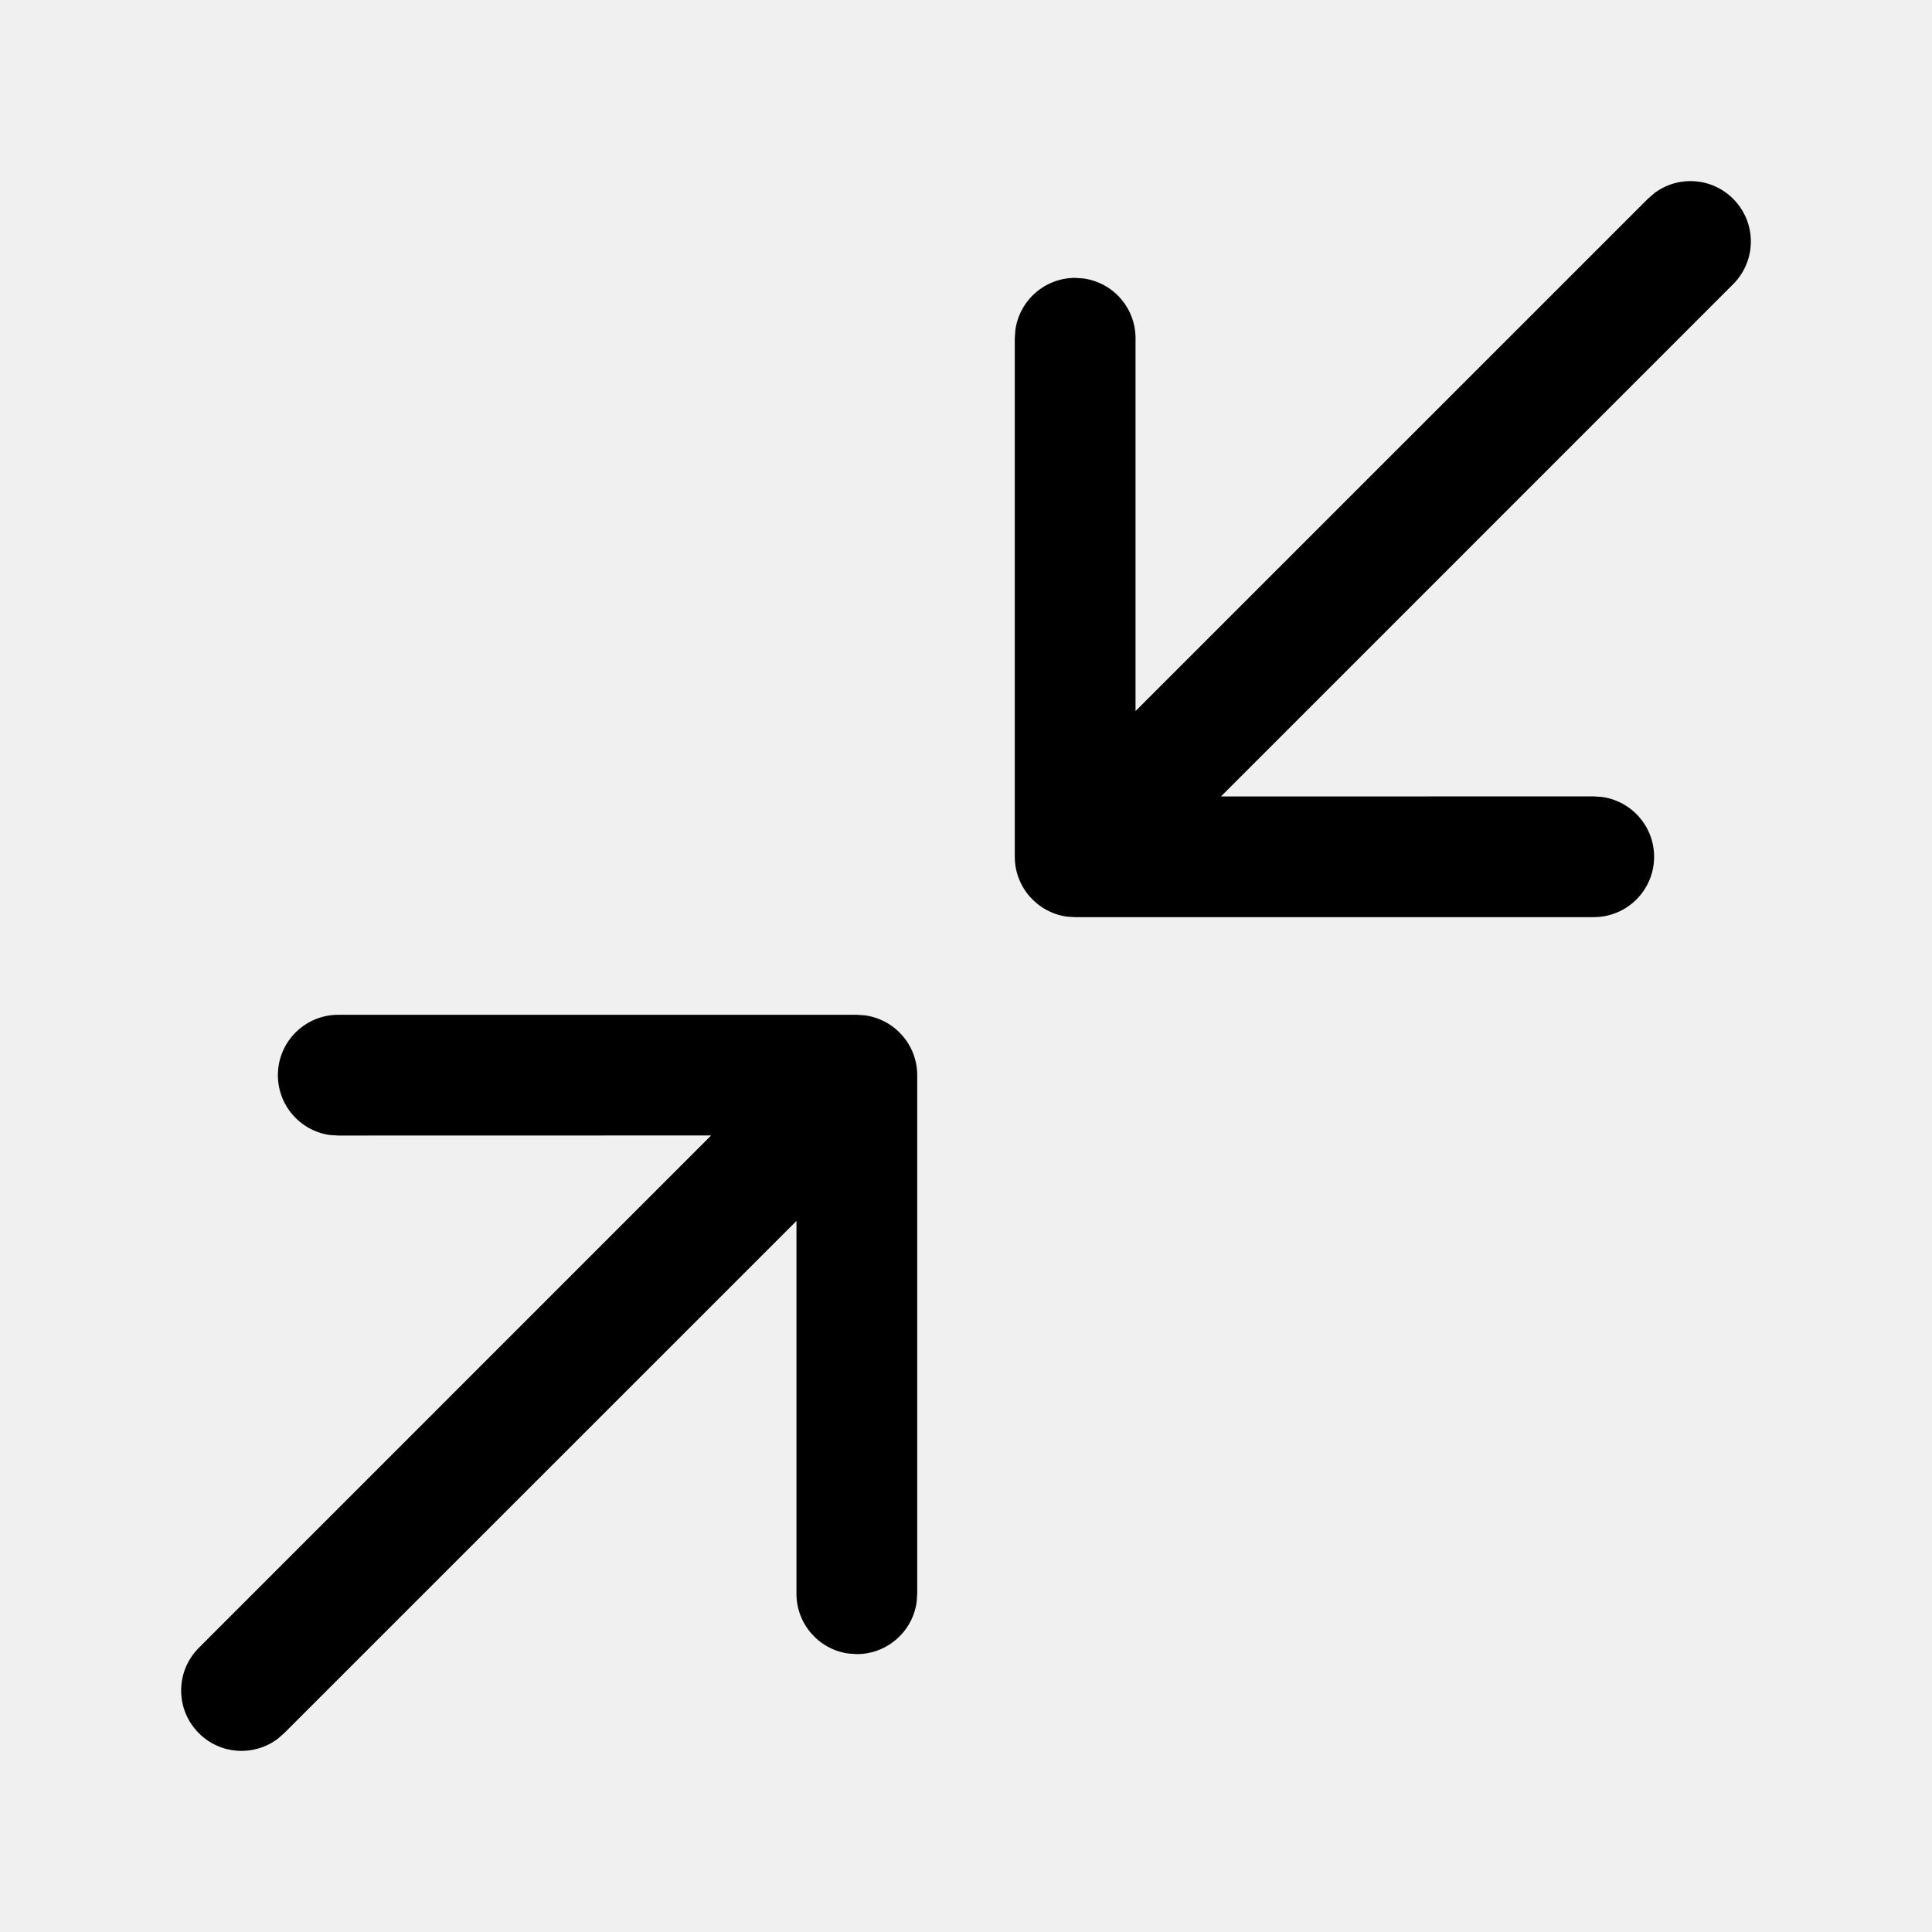
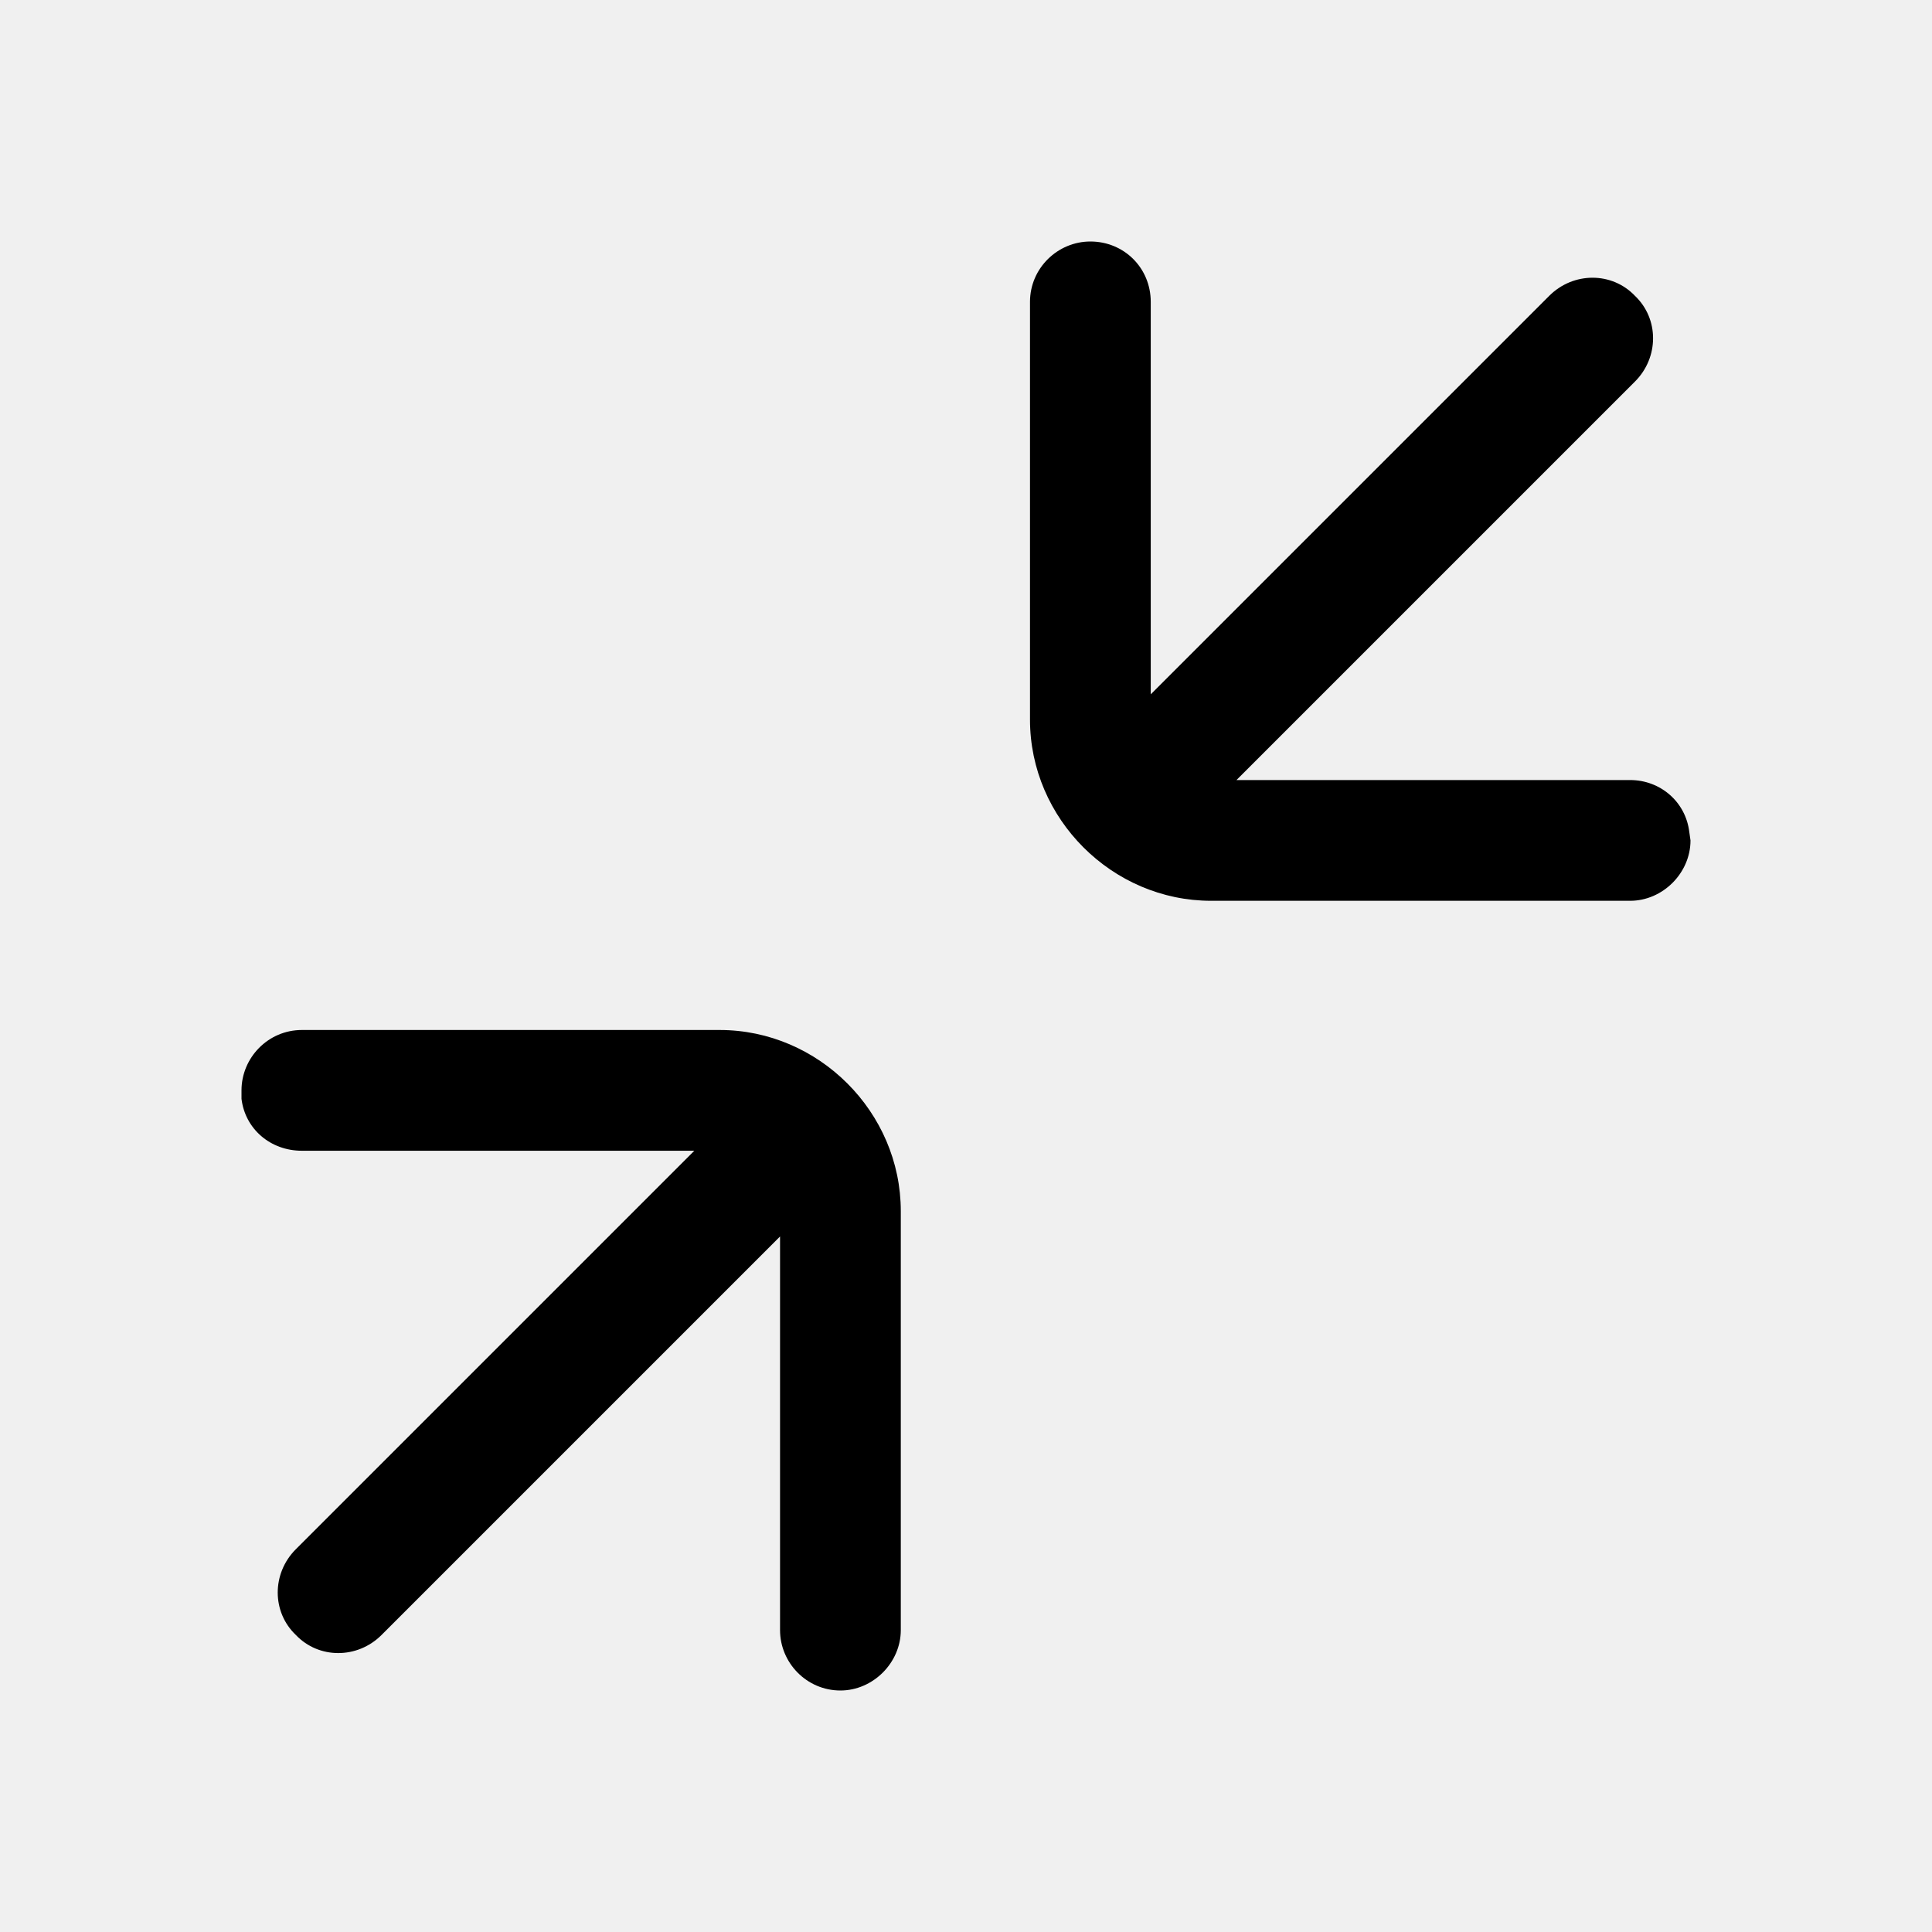
- <svg xmlns="http://www.w3.org/2000/svg" viewBox="0 0 24 24" version="1.1">
-   <g id="-IconMinscreenright">
-     <g id="IconMinscreenLeft" transform="translate(0, -0)">
-       <path d="M0.003,11.99 C0.003,10.116 -0.004,8.241 0.003,6.366 C-0.001,5.459 0.111,4.555 0.335,3.676 C0.826,1.815 2.038,0.711 3.897,0.283 C4.829,0.081 5.781,-0.013 6.734,0.001 C10.329,0.001 13.925,0.001 17.52,0.001 C18.428,-0.004 19.334,0.1 20.217,0.311 C22.132,0.779 23.281,1.992 23.719,3.901 C23.916,4.803 24.01,5.724 23.999,6.647 C23.999,10.281 23.999,13.915 23.999,17.55 C24.004,18.449 23.901,19.346 23.691,20.22 C23.222,22.136 22.004,23.28 20.095,23.717 C19.163,23.918 18.211,24.012 17.258,23.999 C13.678,23.999 10.098,23.999 6.518,23.999 C5.603,24.006 4.691,23.904 3.8,23.694 C1.877,23.225 0.722,22.007 0.285,20.089 C0.062,19.114 0.003,18.136 0.003,17.15 C0.003,15.431 0.003,13.711 0.003,11.99 Z" id="path1" fill-opacity="0" fill="#FFFFFF" fill-rule="nonzero" opacity="0" />
-       <path d="M2.002,11.992 C2.002,10.43 1.997,8.867 2.002,7.305 C1.999,6.549 2.092,5.796 2.279,5.063 C2.688,3.513 3.698,2.593 5.247,2.236 C6.024,2.068 6.817,1.989 7.612,2.001 C10.608,2.001 13.604,2.001 16.6,2.001 C17.357,1.997 18.111,2.083 18.847,2.259 C20.443,2.65 21.401,3.66 21.766,5.251 C21.93,6.002 22.008,6.77 21.999,7.539 C21.999,10.568 21.999,13.596 21.999,16.625 C22.003,17.374 21.917,18.121 21.742,18.85 C21.352,20.447 20.336,21.4 18.746,21.765 C17.969,21.932 17.176,22.01 16.381,21.999 C13.398,21.999 10.415,21.999 7.432,21.999 C6.67,22.005 5.909,21.92 5.167,21.745 C3.564,21.354 2.602,20.339 2.238,18.741 C2.052,17.928 2.002,17.114 2.002,16.292 C2.002,14.859 2.002,13.425 2.002,11.992 Z" id="path2" opacity="0" />
-       <path d="M19.798,12.606 C20.212,12.606 20.548,12.942 20.548,13.356 C20.548,13.736 20.266,14.05 19.9,14.1 L19.798,14.106 L15.166,14.105 L21.53,20.47 C21.823,20.763 21.823,21.237 21.53,21.53 C21.264,21.797 20.847,21.821 20.554,21.603 L20.47,21.53 L14.106,15.167 L14.106,19.798 C14.106,20.178 13.824,20.492 13.458,20.541 L13.356,20.548 C12.977,20.548 12.663,20.266 12.613,19.9 L12.606,19.798 L12.606,13.356 C12.606,12.977 12.889,12.663 13.255,12.613 L13.356,12.606 L19.798,12.606 Z M3.446,2.397 L3.53,2.47 L9.894,8.833 L9.894,4.202 C9.894,3.822 10.176,3.508 10.542,3.459 L10.644,3.452 C11.023,3.452 11.337,3.734 11.387,4.1 L11.394,4.202 L11.394,10.643 C11.394,11.023 11.111,11.337 10.745,11.387 L10.644,11.393 L4.202,11.393 C3.788,11.393 3.452,11.058 3.452,10.643 C3.452,10.264 3.734,9.95 4.1,9.9 L4.202,9.893 L8.833,9.894 L2.47,3.53 C2.177,3.237 2.177,2.763 2.47,2.47 C2.736,2.203 3.153,2.179 3.446,2.397 Z" transform="translate(12, 11.99999) scale(-1, 1) translate(-12, -11.99999) " />
-     </g>
+ <svg xmlns="http://www.w3.org/2000/svg" viewBox="0 0 16 16">
+   <defs fill="none">
+ 	</defs>
+   <g>
+     <path id="形状结合" d="M5.96 8.53C6.78 8.53 7.46 9.21 7.46 10.03L7.46 13.5C7.46 13.77 7.23 14 6.96 14C6.68 14 6.46 13.77 6.46 13.5L6.46 10.24L3.16 13.54C2.96 13.74 2.64 13.74 2.45 13.54C2.25 13.35 2.25 13.03 2.45 12.83L5.75 9.53L2.5 9.53C2.24 9.53 2.03 9.35 2 9.1L2 9.03C2 8.76 2.22 8.53 2.5 8.53L5.96 8.53ZM9.03 2C9.31 2 9.53 2.22 9.53 2.5L9.53 5.75L12.83 2.45C13.03 2.25 13.35 2.25 13.54 2.45C13.74 2.64 13.74 2.96 13.54 3.16L10.24 6.46L13.5 6.46C13.75 6.46 13.96 6.64 13.99 6.89L14 6.96C14 7.23 13.77 7.46 13.5 7.46L10.03 7.46C9.21 7.46 8.53 6.78 8.53 5.96L8.53 2.5C8.53 2.22 8.76 2 9.03 2Z" fill-opacity="1" fill-rule="nonzero" />
  </g>
</svg>
